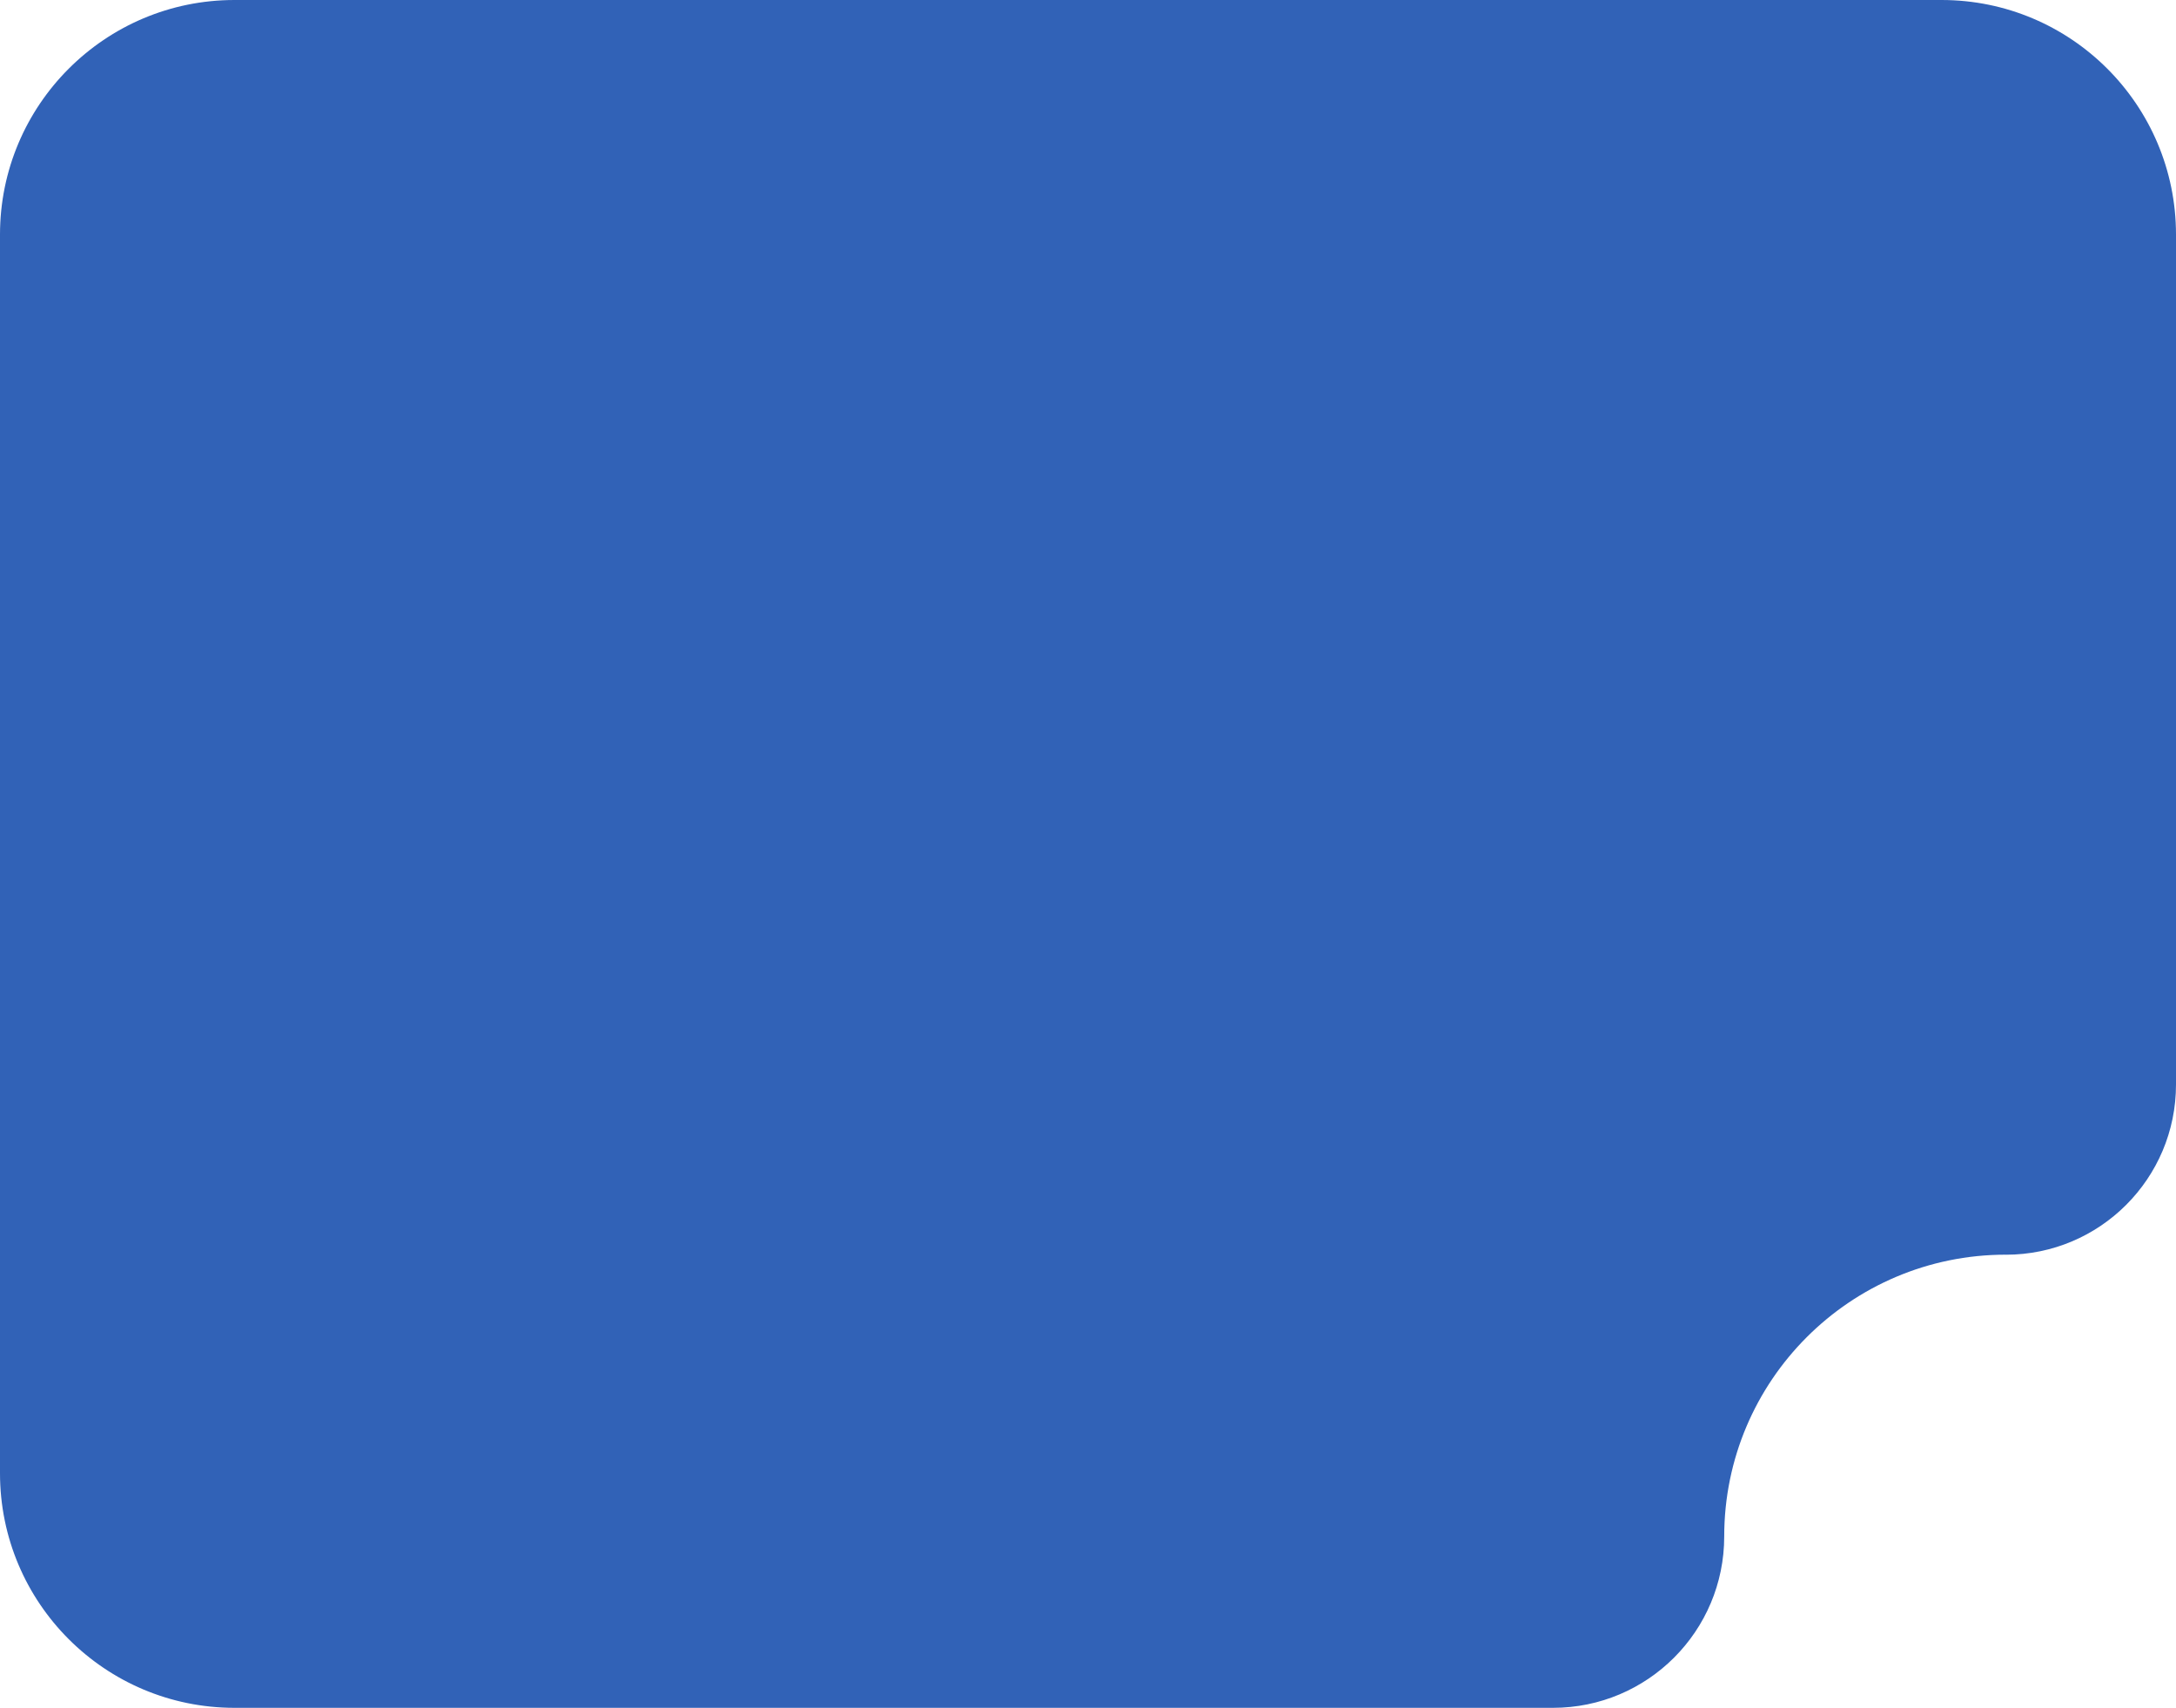
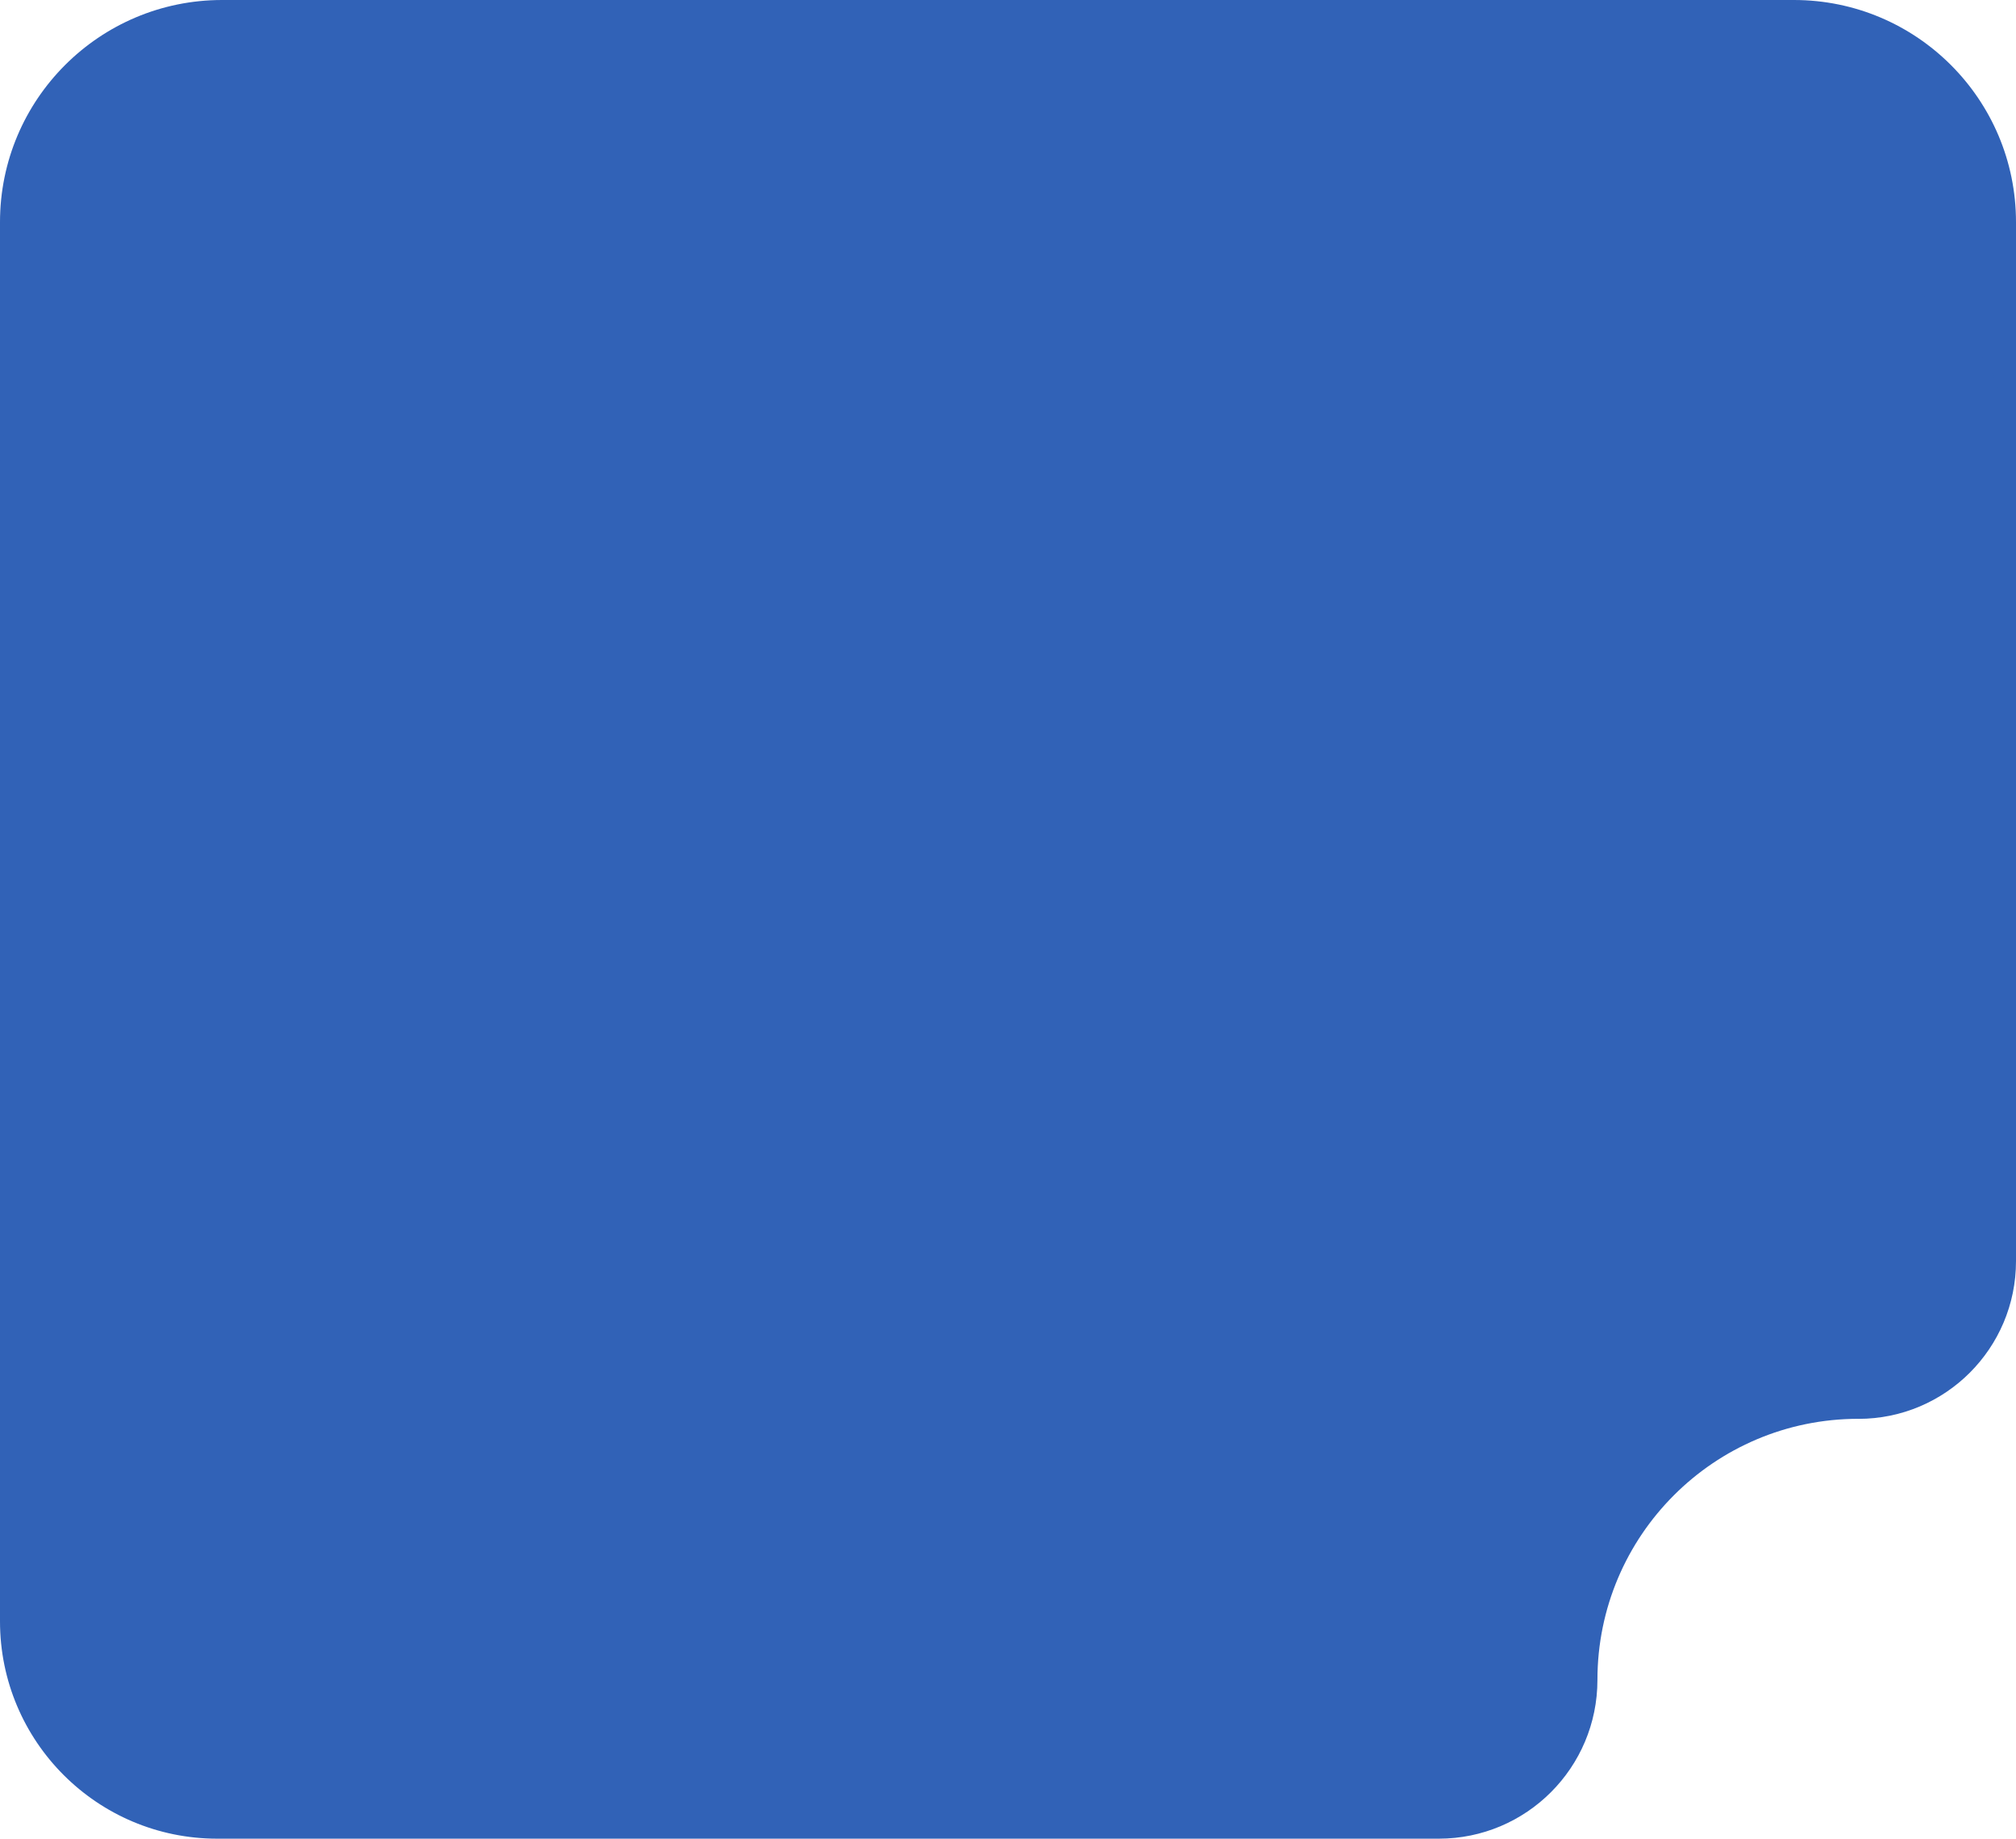
- <svg xmlns="http://www.w3.org/2000/svg" width="590" height="463" viewBox="0 0 590 463" fill="none">
-   <path d="M543.871 340.151C569.341 340.151 590 319.498 590 294.005V63.599C590 28.468 561.529 0 526.424 0H63.576C28.471 0 0 28.482 0 63.599V399.387C0 434.518 28.471 462.986 63.576 462.986H421.066C446.718 462.986 467.503 442.193 467.503 416.532C467.503 374.343 501.697 340.137 543.857 340.137L543.871 340.151Z" fill="#3162B7" />
+ <svg xmlns="http://www.w3.org/2000/svg" width="590" height="538" viewBox="0 0 590 538" fill="none">
+   <path d="M0 65C0 29.102 29.102 0 65 0H525C560.898 0 590 29.102 590 65V149H0V65Z" fill="#3162B7" />
+   <path d="M543.871 415.151C569.341 415.151 590 394.498 590 369.005V138.599C590 103.467 561.529 75 526.424 75H63.576C28.471 75 0 103.482 0 138.599V474.387C0 509.518 28.471 537.986 63.576 537.986H421.066C446.718 537.986 467.503 517.193 467.503 491.532C467.503 449.343 501.697 415.137 543.857 415.137L543.871 415.151Z" fill="#3162B7" />
</svg>
